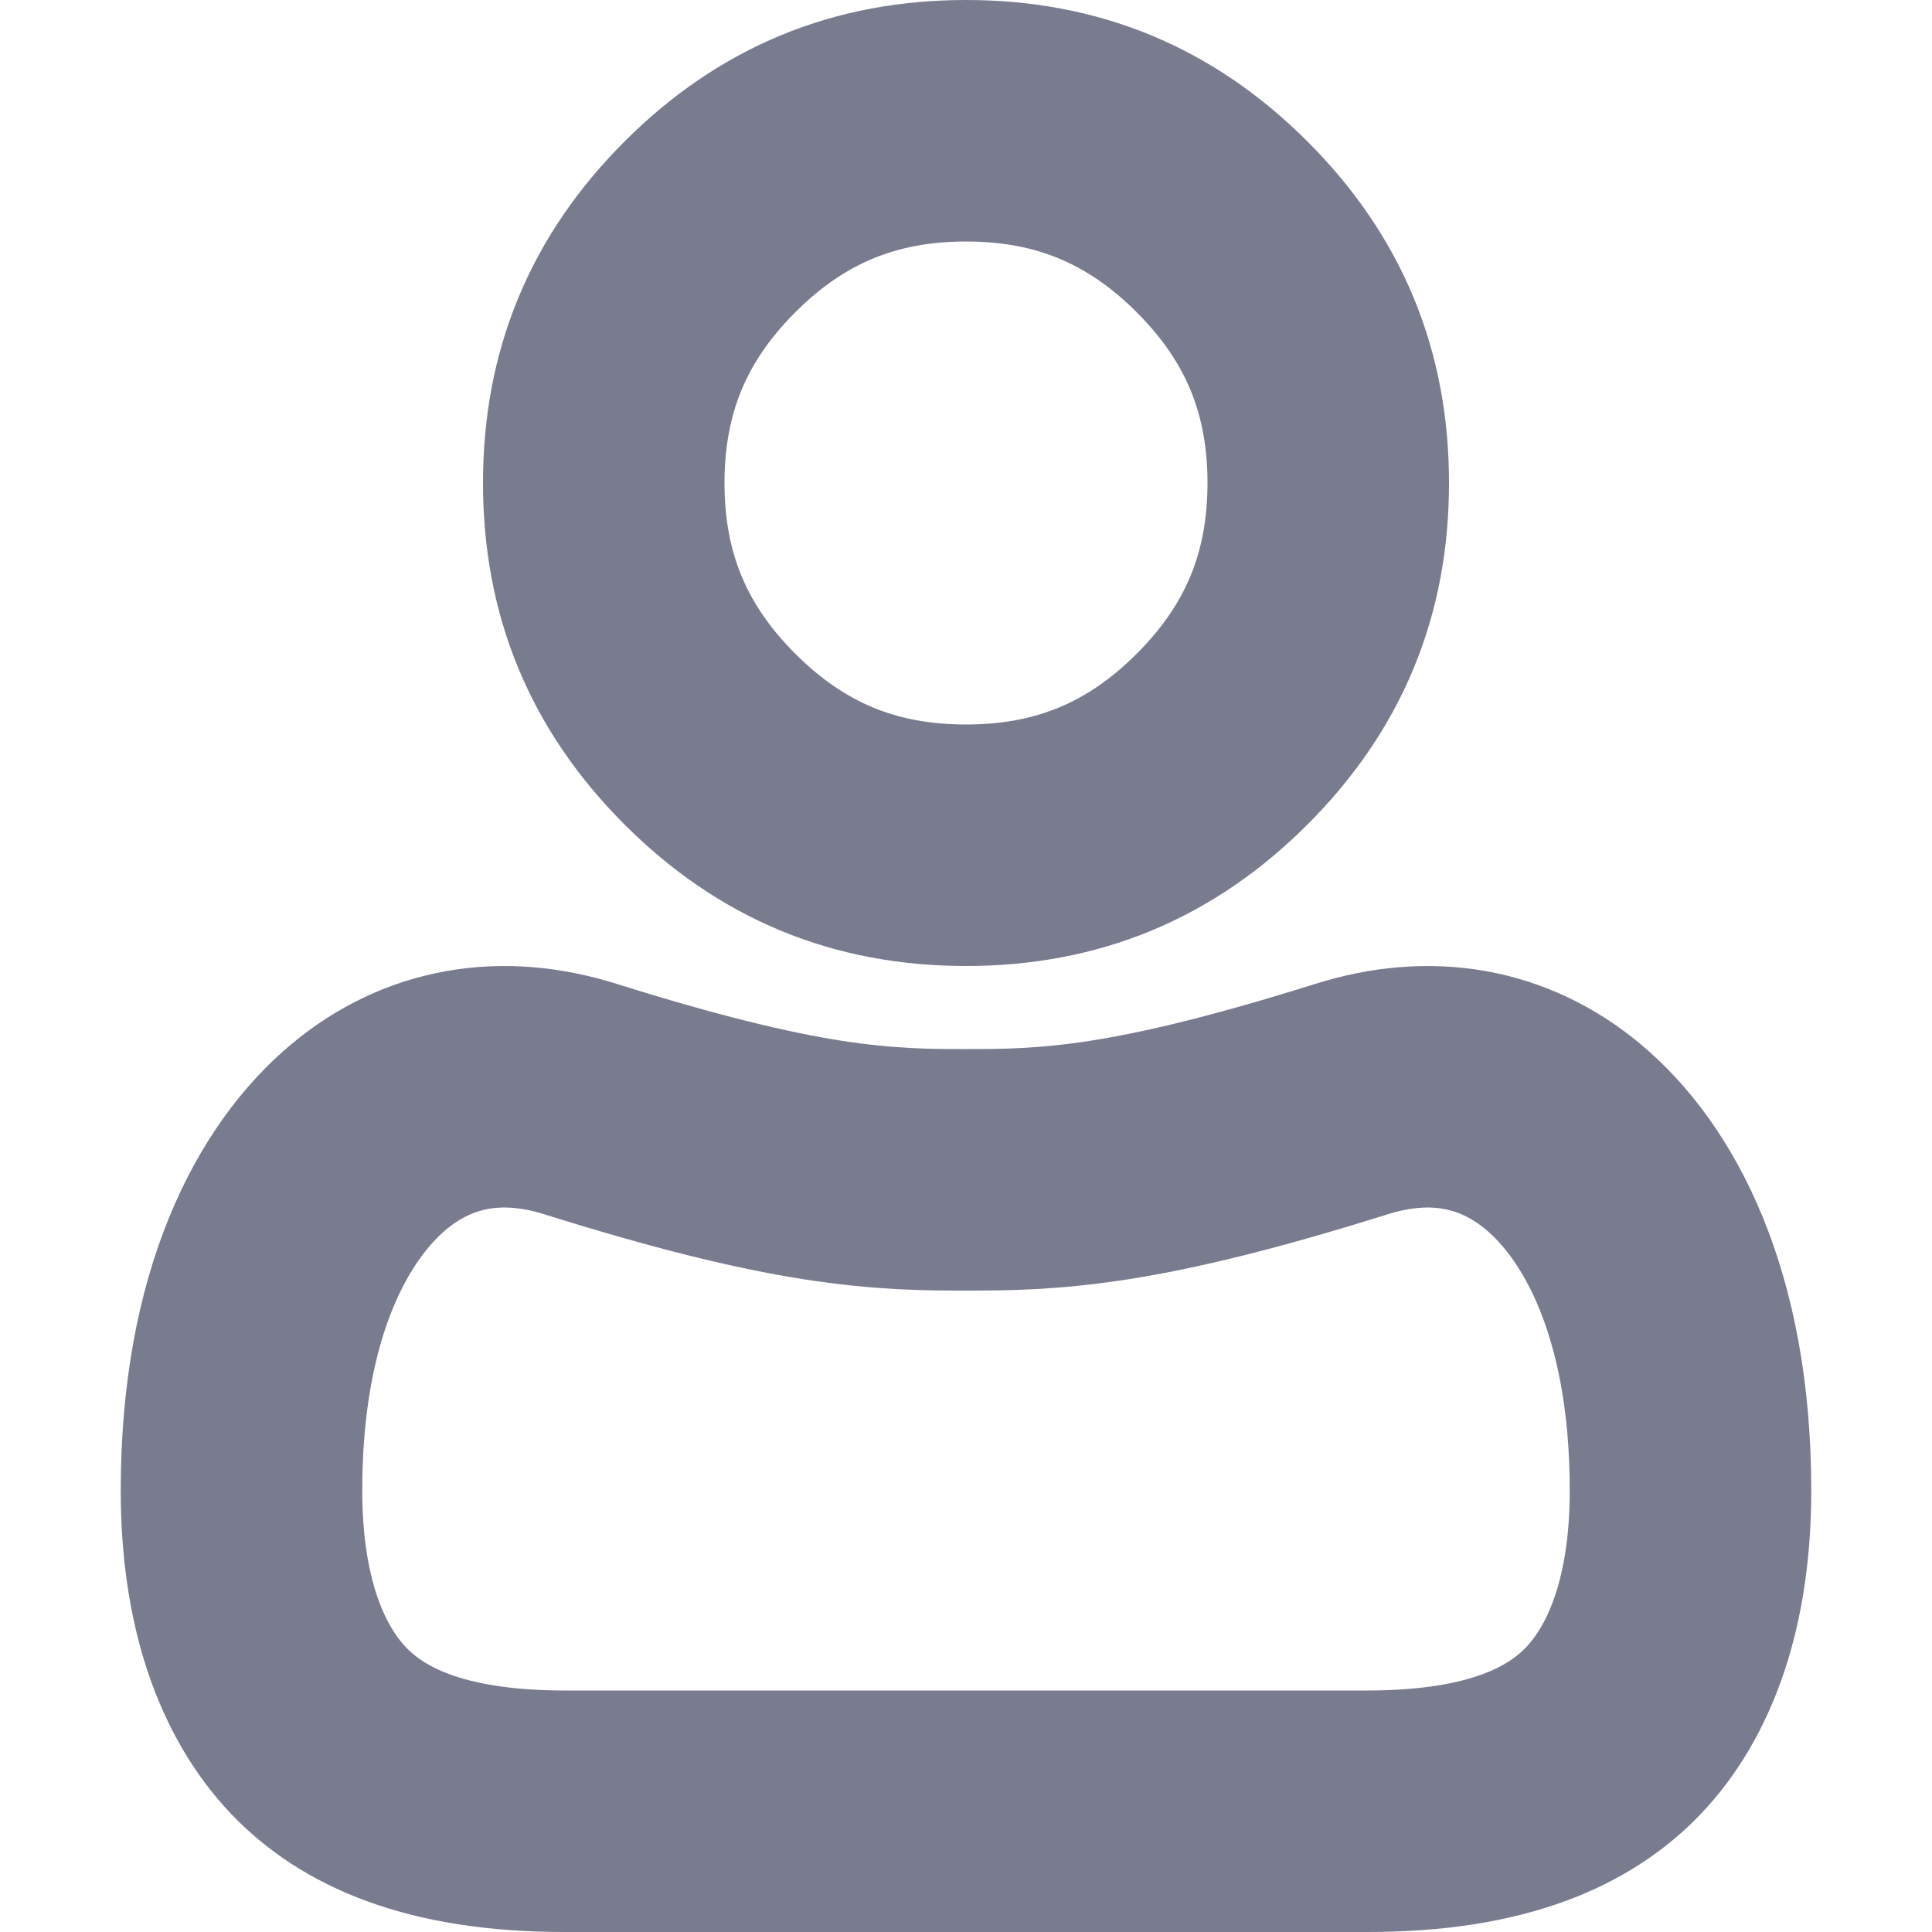
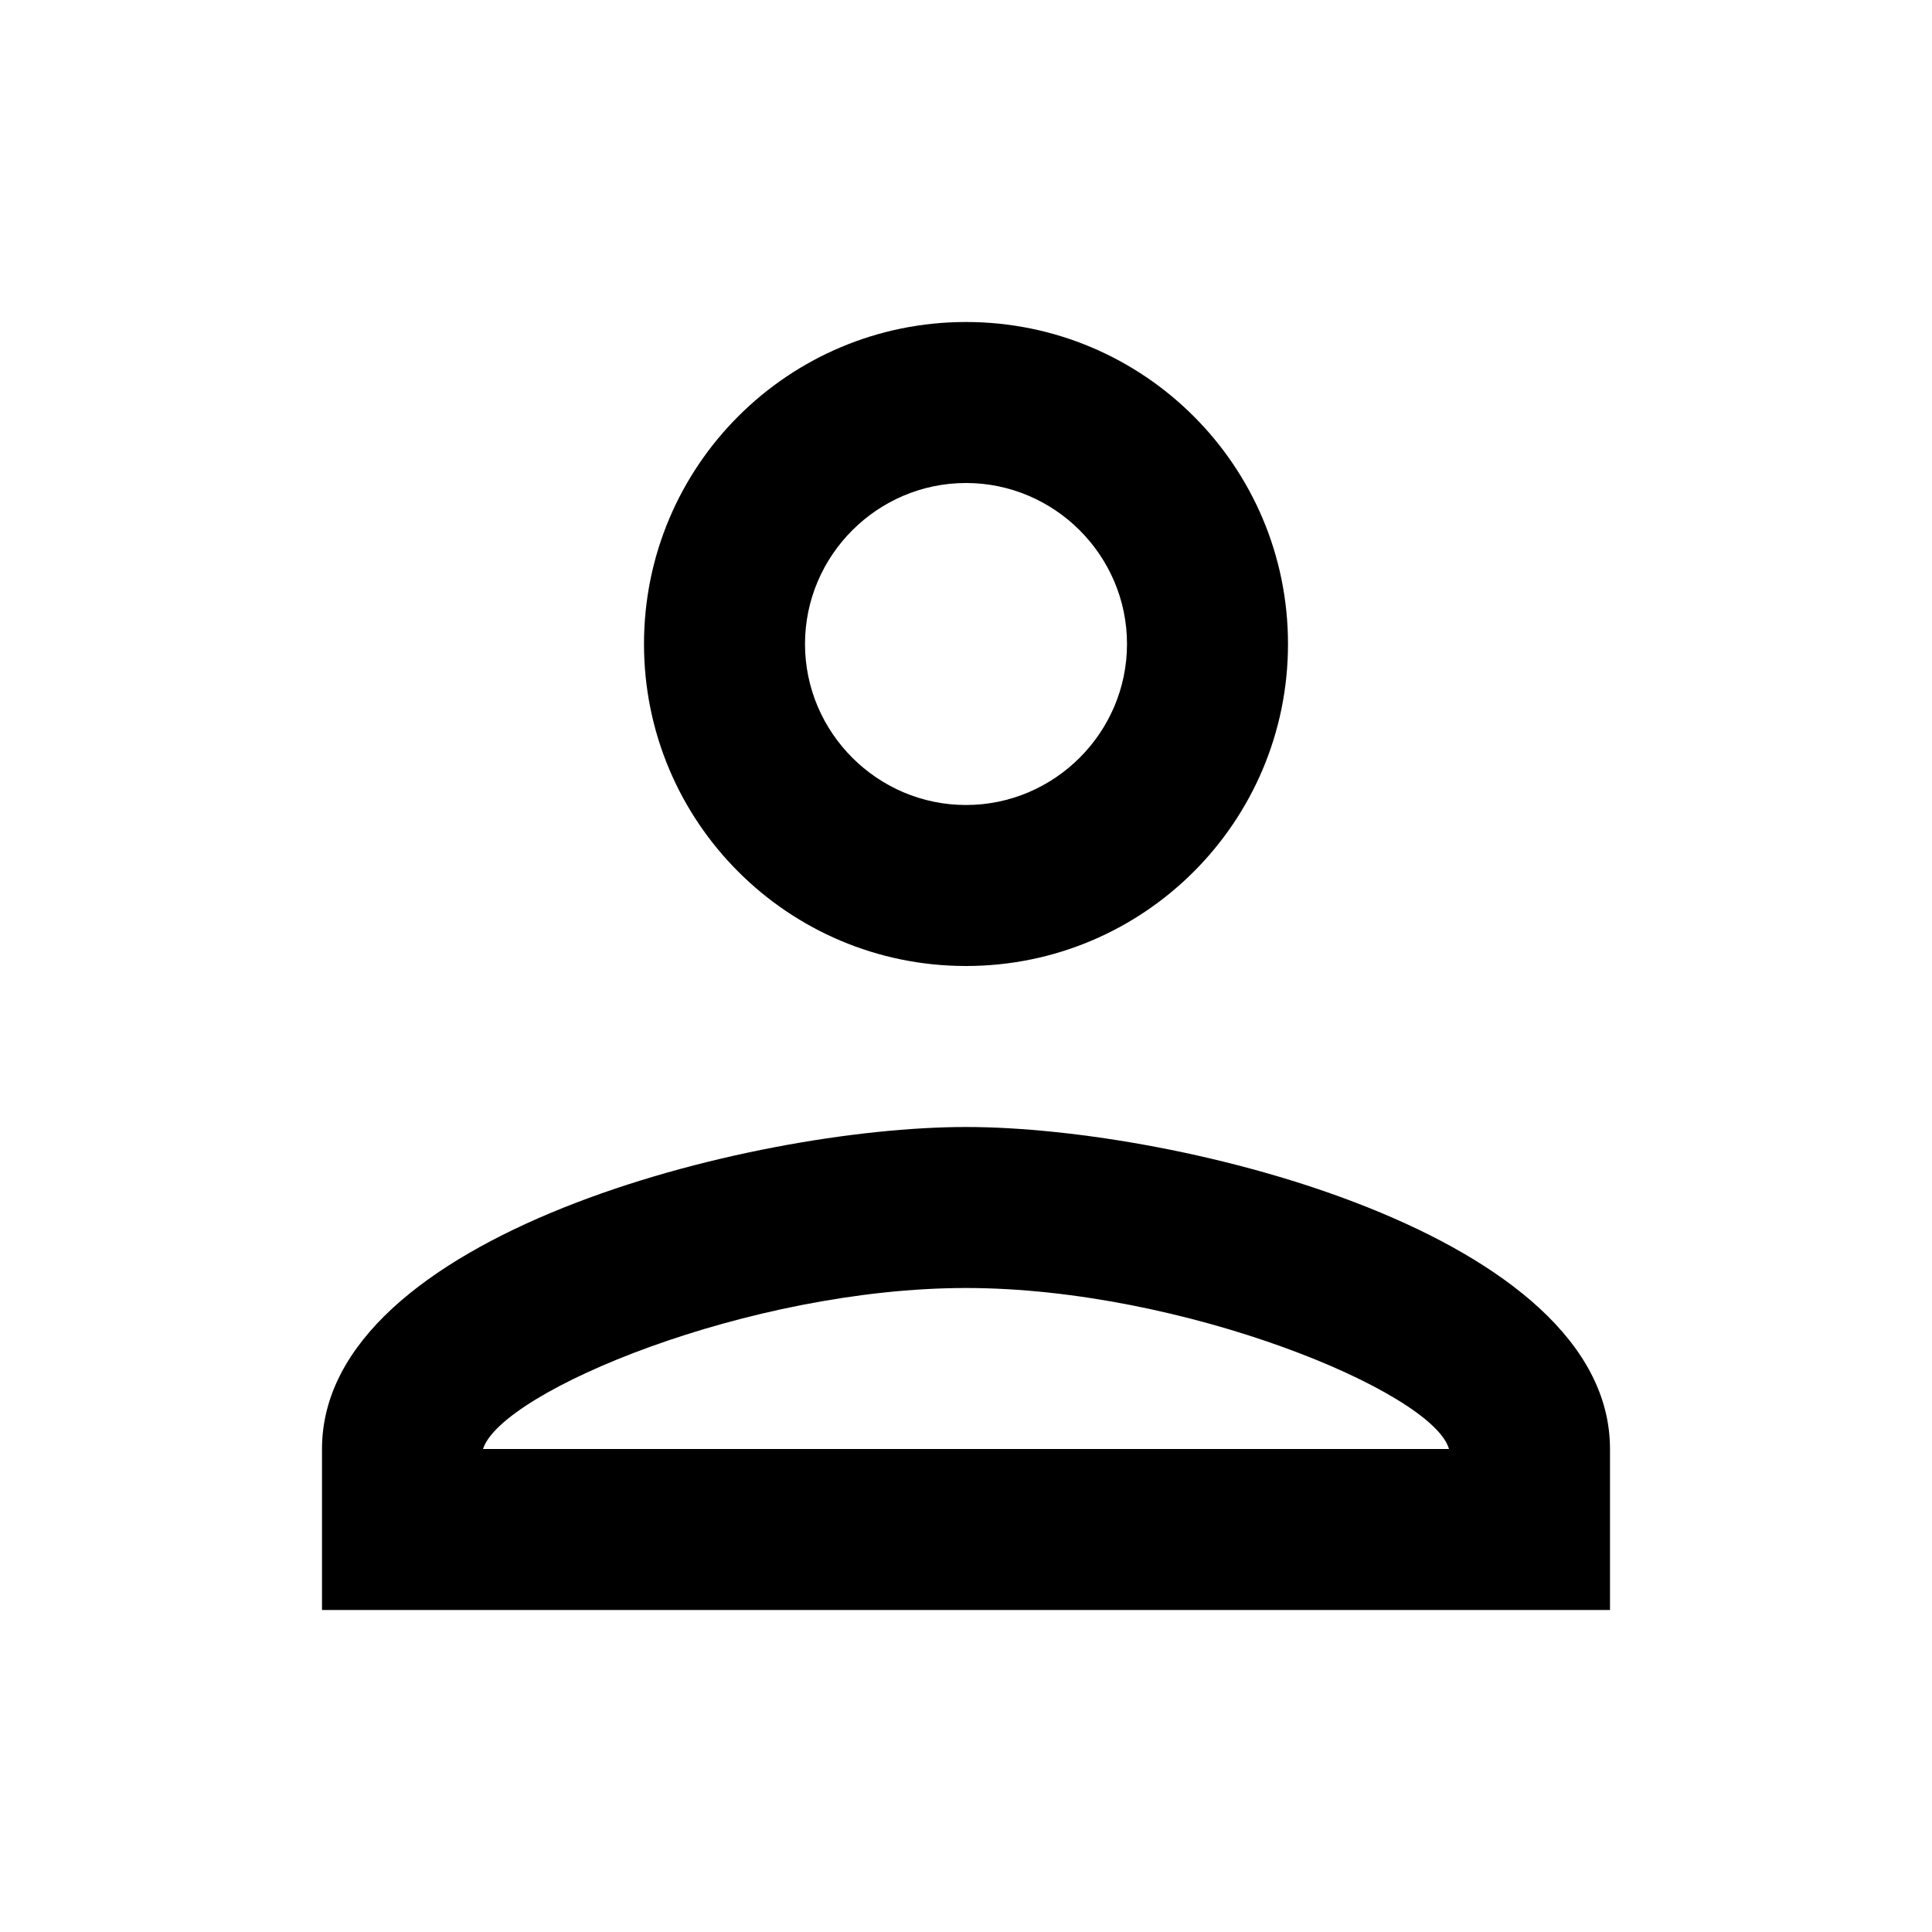
- <svg xmlns="http://www.w3.org/2000/svg" width="16px" height="16px" viewBox="0 0 16 16" version="1.1">
-   <g id="Icons-/-Setting-/-Assistant" stroke="none" stroke-width="1" fill="none" fill-rule="evenodd">
-     <g transform="translate(2, 1)">
-       <g id="Group" opacity="0.56" transform="translate(5, 9)" />
-       <path d="M6,8.688 L6.005,8.688 C6.299,8.688 6.666,8.688 7.192,8.606 C7.7,8.526 8.326,8.374 9.193,8.102 C9.842,7.898 10.449,8 10.946,8.415 C11.485,8.865 12,9.786 12,11.344 C12,12.262 11.753,12.922 11.361,13.333 C11.005,13.705 10.411,14 9.323,14 L6,14 L2.677,14 C1.588,14 0.995,13.705 0.639,13.333 C0.247,12.922 -6.00000003e-05,12.262 -6.00000003e-05,11.344 C-6.00000003e-05,9.786 0.515,8.865 1.054,8.415 C1.551,8 2.158,7.898 2.807,8.102 C3.674,8.374 4.3,8.526 4.808,8.606 C5.334,8.688 5.701,8.688 5.995,8.688 L6,8.688 Z" id="Path" stroke="#797B8F" stroke-width="2" />
-       <path d="M8.121,5.121 L8.121,5.121 C7.527,5.715 6.838,6 6,6 C5.162,6 4.473,5.715 3.879,5.121 C3.285,4.527 3,3.838 3,3 C3,2.162 3.285,1.473 3.879,0.879 C4.473,0.285 5.162,0 6,0 C6.838,0 7.527,0.285 8.121,0.879 C8.715,1.473 9,2.162 9,3 C9,3.838 8.715,4.527 8.121,5.121 Z" id="Path-Copy" stroke="#797B8F" stroke-width="2" />
-     </g>
-   </g>
+ <svg xmlns="http://www.w3.org/2000/svg" height="24px" viewBox="0 0 24 24" width="24px" fill="#000000">
+   <path d="M0 0h24v24H0V0z" fill="none" />
+   <path d="M12 6c1.1 0 2 .9 2 2s-.9 2-2 2-2-.9-2-2 .9-2 2-2m0 10c2.7 0 5.8 1.29 6 2H6c.23-.72 3.31-2 6-2m0-12C9.79 4 8 5.79 8 8s1.79 4 4 4 4-1.79 4-4-1.79-4-4-4zm0 10c-2.67 0-8 1.34-8 4v2h16v-2c0-2.66-5.33-4-8-4z" />
</svg>
